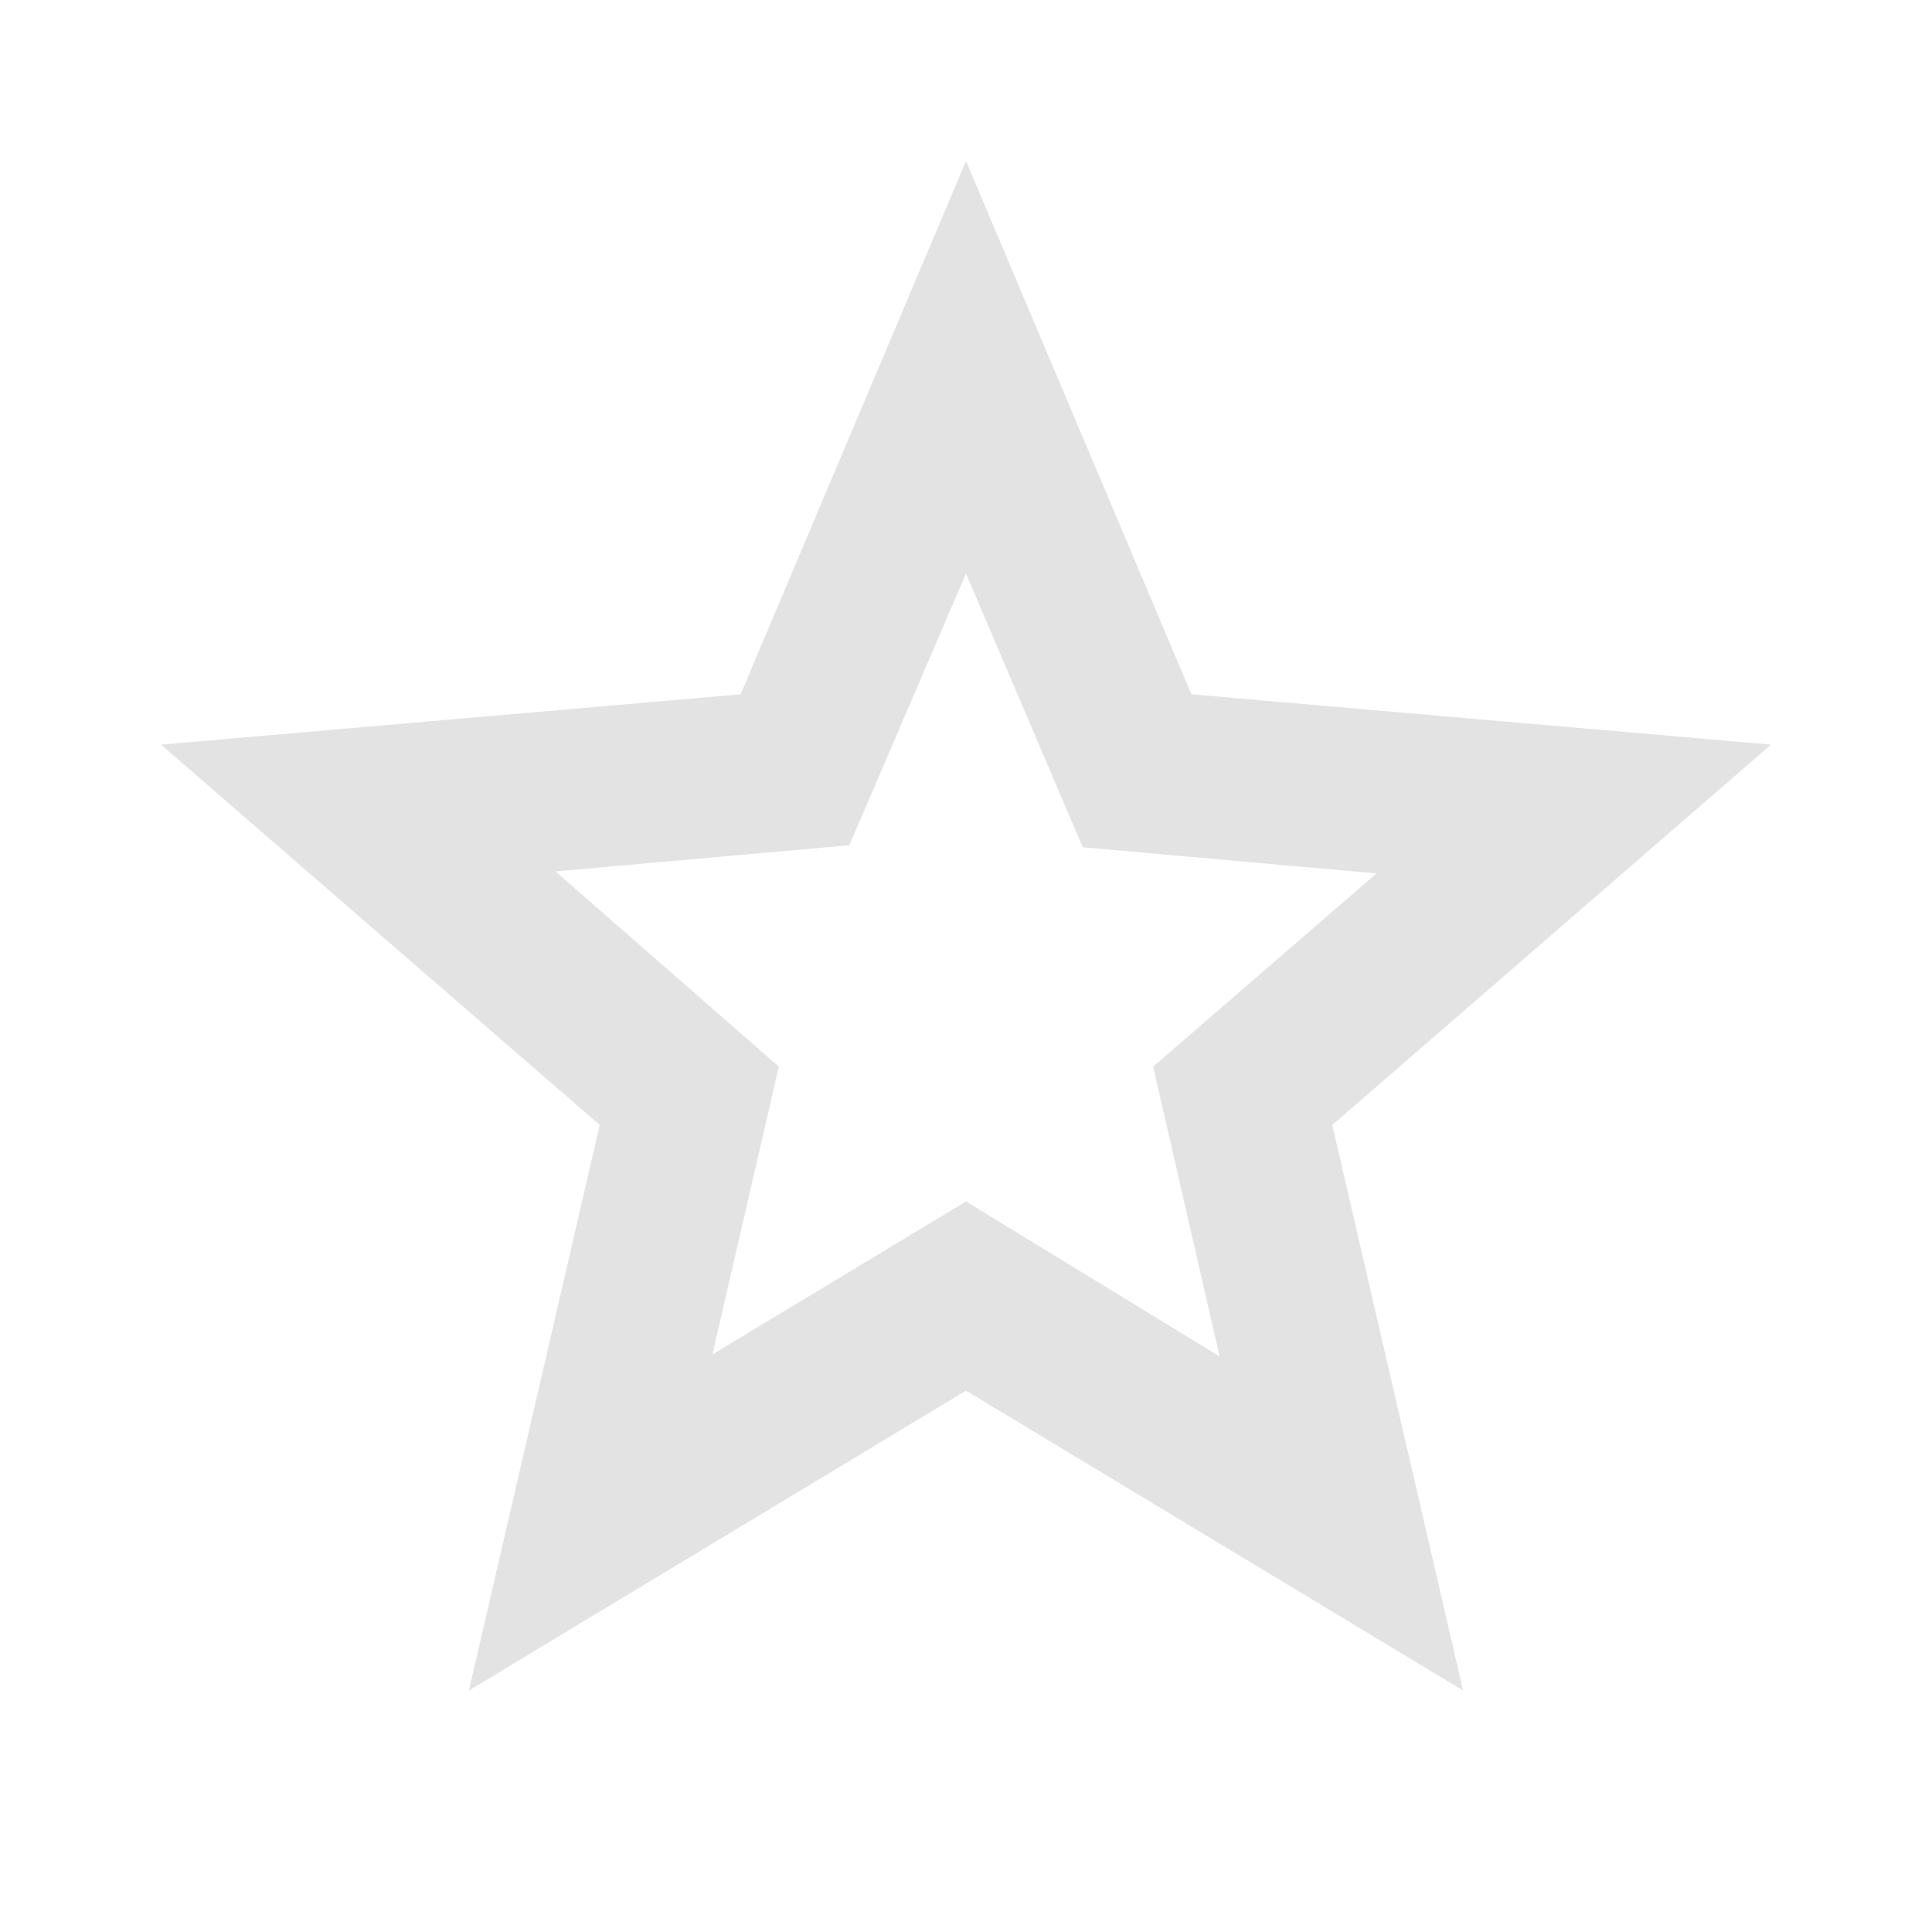
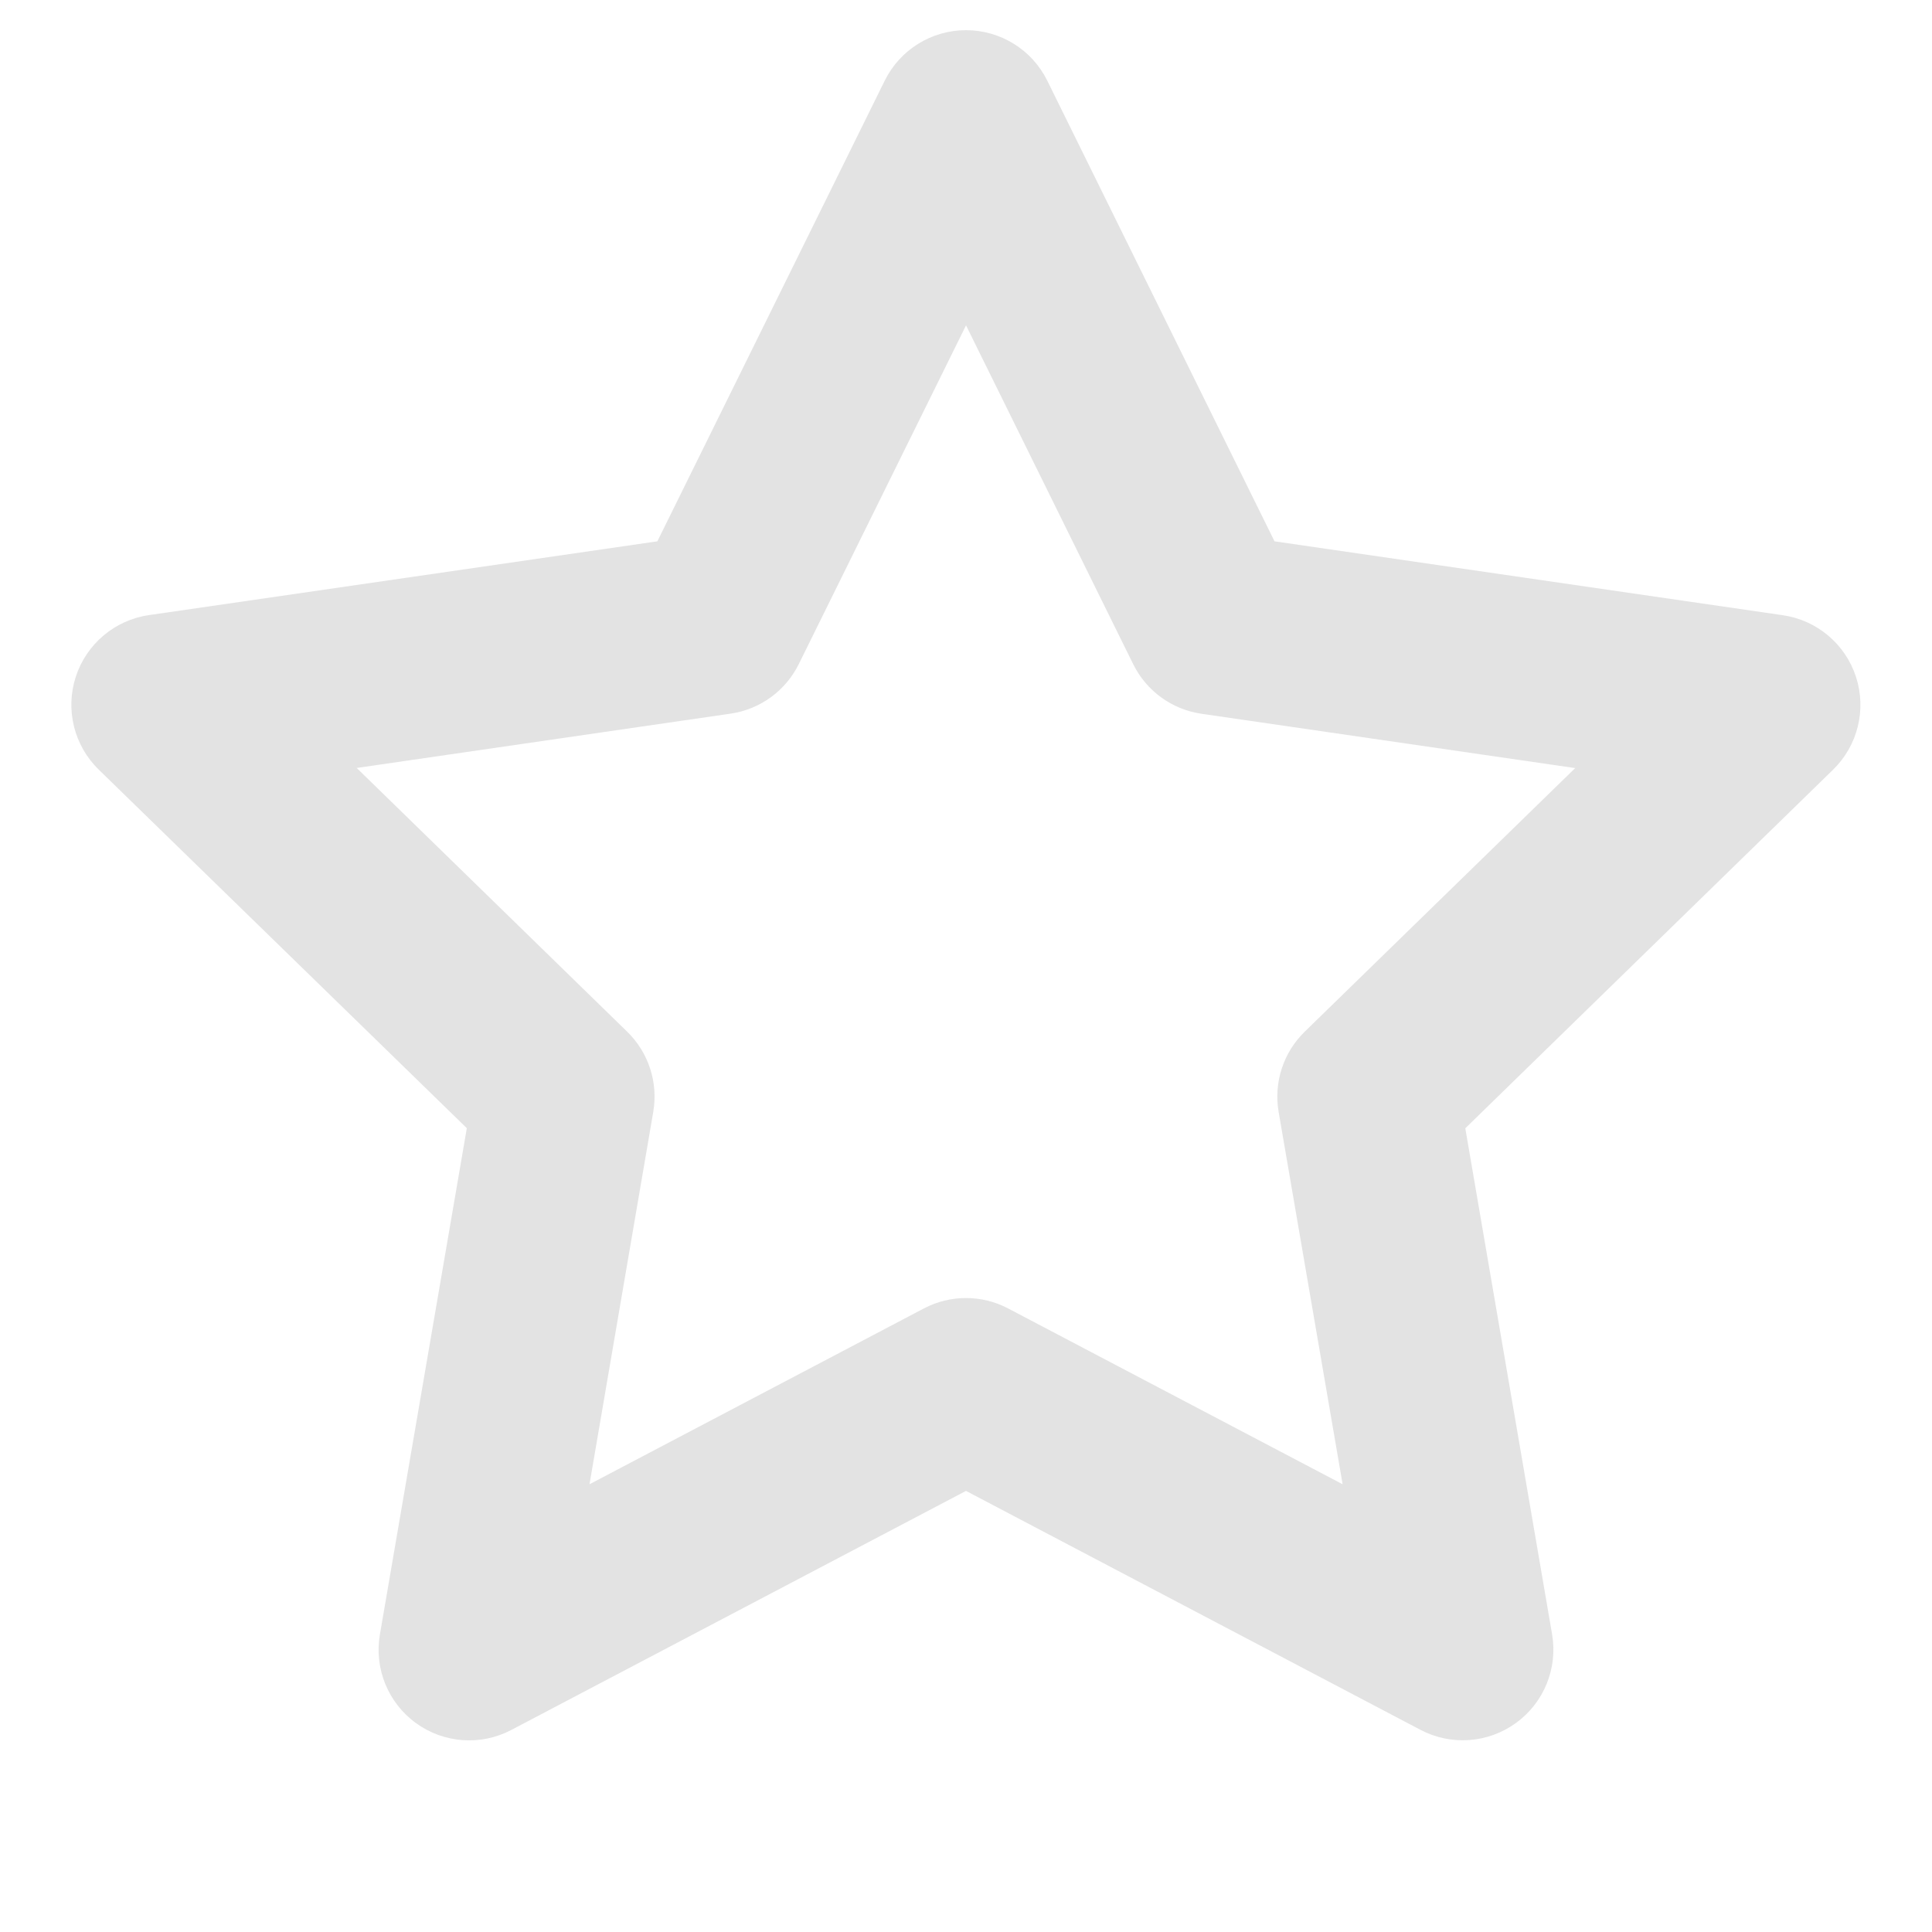
- <svg xmlns="http://www.w3.org/2000/svg" height="24px" viewBox="0 -960 960 960" width="24px" fill="#e3e3e3">
-   <path d="m354-287 126-76 126 77-33-144 111-96-146-13-58-136-58 135-146 13 111 97-33 143ZM233-120l65-281L80-590l288-25 112-265 112 265 288 25-218 189 65 281-247-149-247 149Zm247-350Z" />
+ <svg xmlns="http://www.w3.org/2000/svg" height="24px" viewBox="0 0 16 16" width="24px" fill="#e3e3e3">
+   <path d="M8 .25a.75.75 0 0 1 .673.418l1.882 3.815 4.21.612a.75.75 0 0 1 .416 1.279l-3.046 2.97.719 4.192a.751.751 0 0 1-1.088.791L8 12.347l-3.766 1.98a.75.75 0 0 1-1.088-.79l.72-4.194L.818 6.374a.75.75 0 0 1 .416-1.28l4.21-.611L7.327.668A.75.75 0 0 1 8 .25Zm0 2.445L6.615 5.5a.75.75 0 0 1-.564.41l-3.097.45 2.24 2.184a.75.75 0 0 1 .216.664l-.528 3.084 2.769-1.456a.75.75 0 0 1 .698 0l2.77 1.456-.53-3.084a.75.75 0 0 1 .216-.664l2.24-2.183-3.096-.45a.75.75 0 0 1-.564-.41L8 2.694Z" />
</svg>
